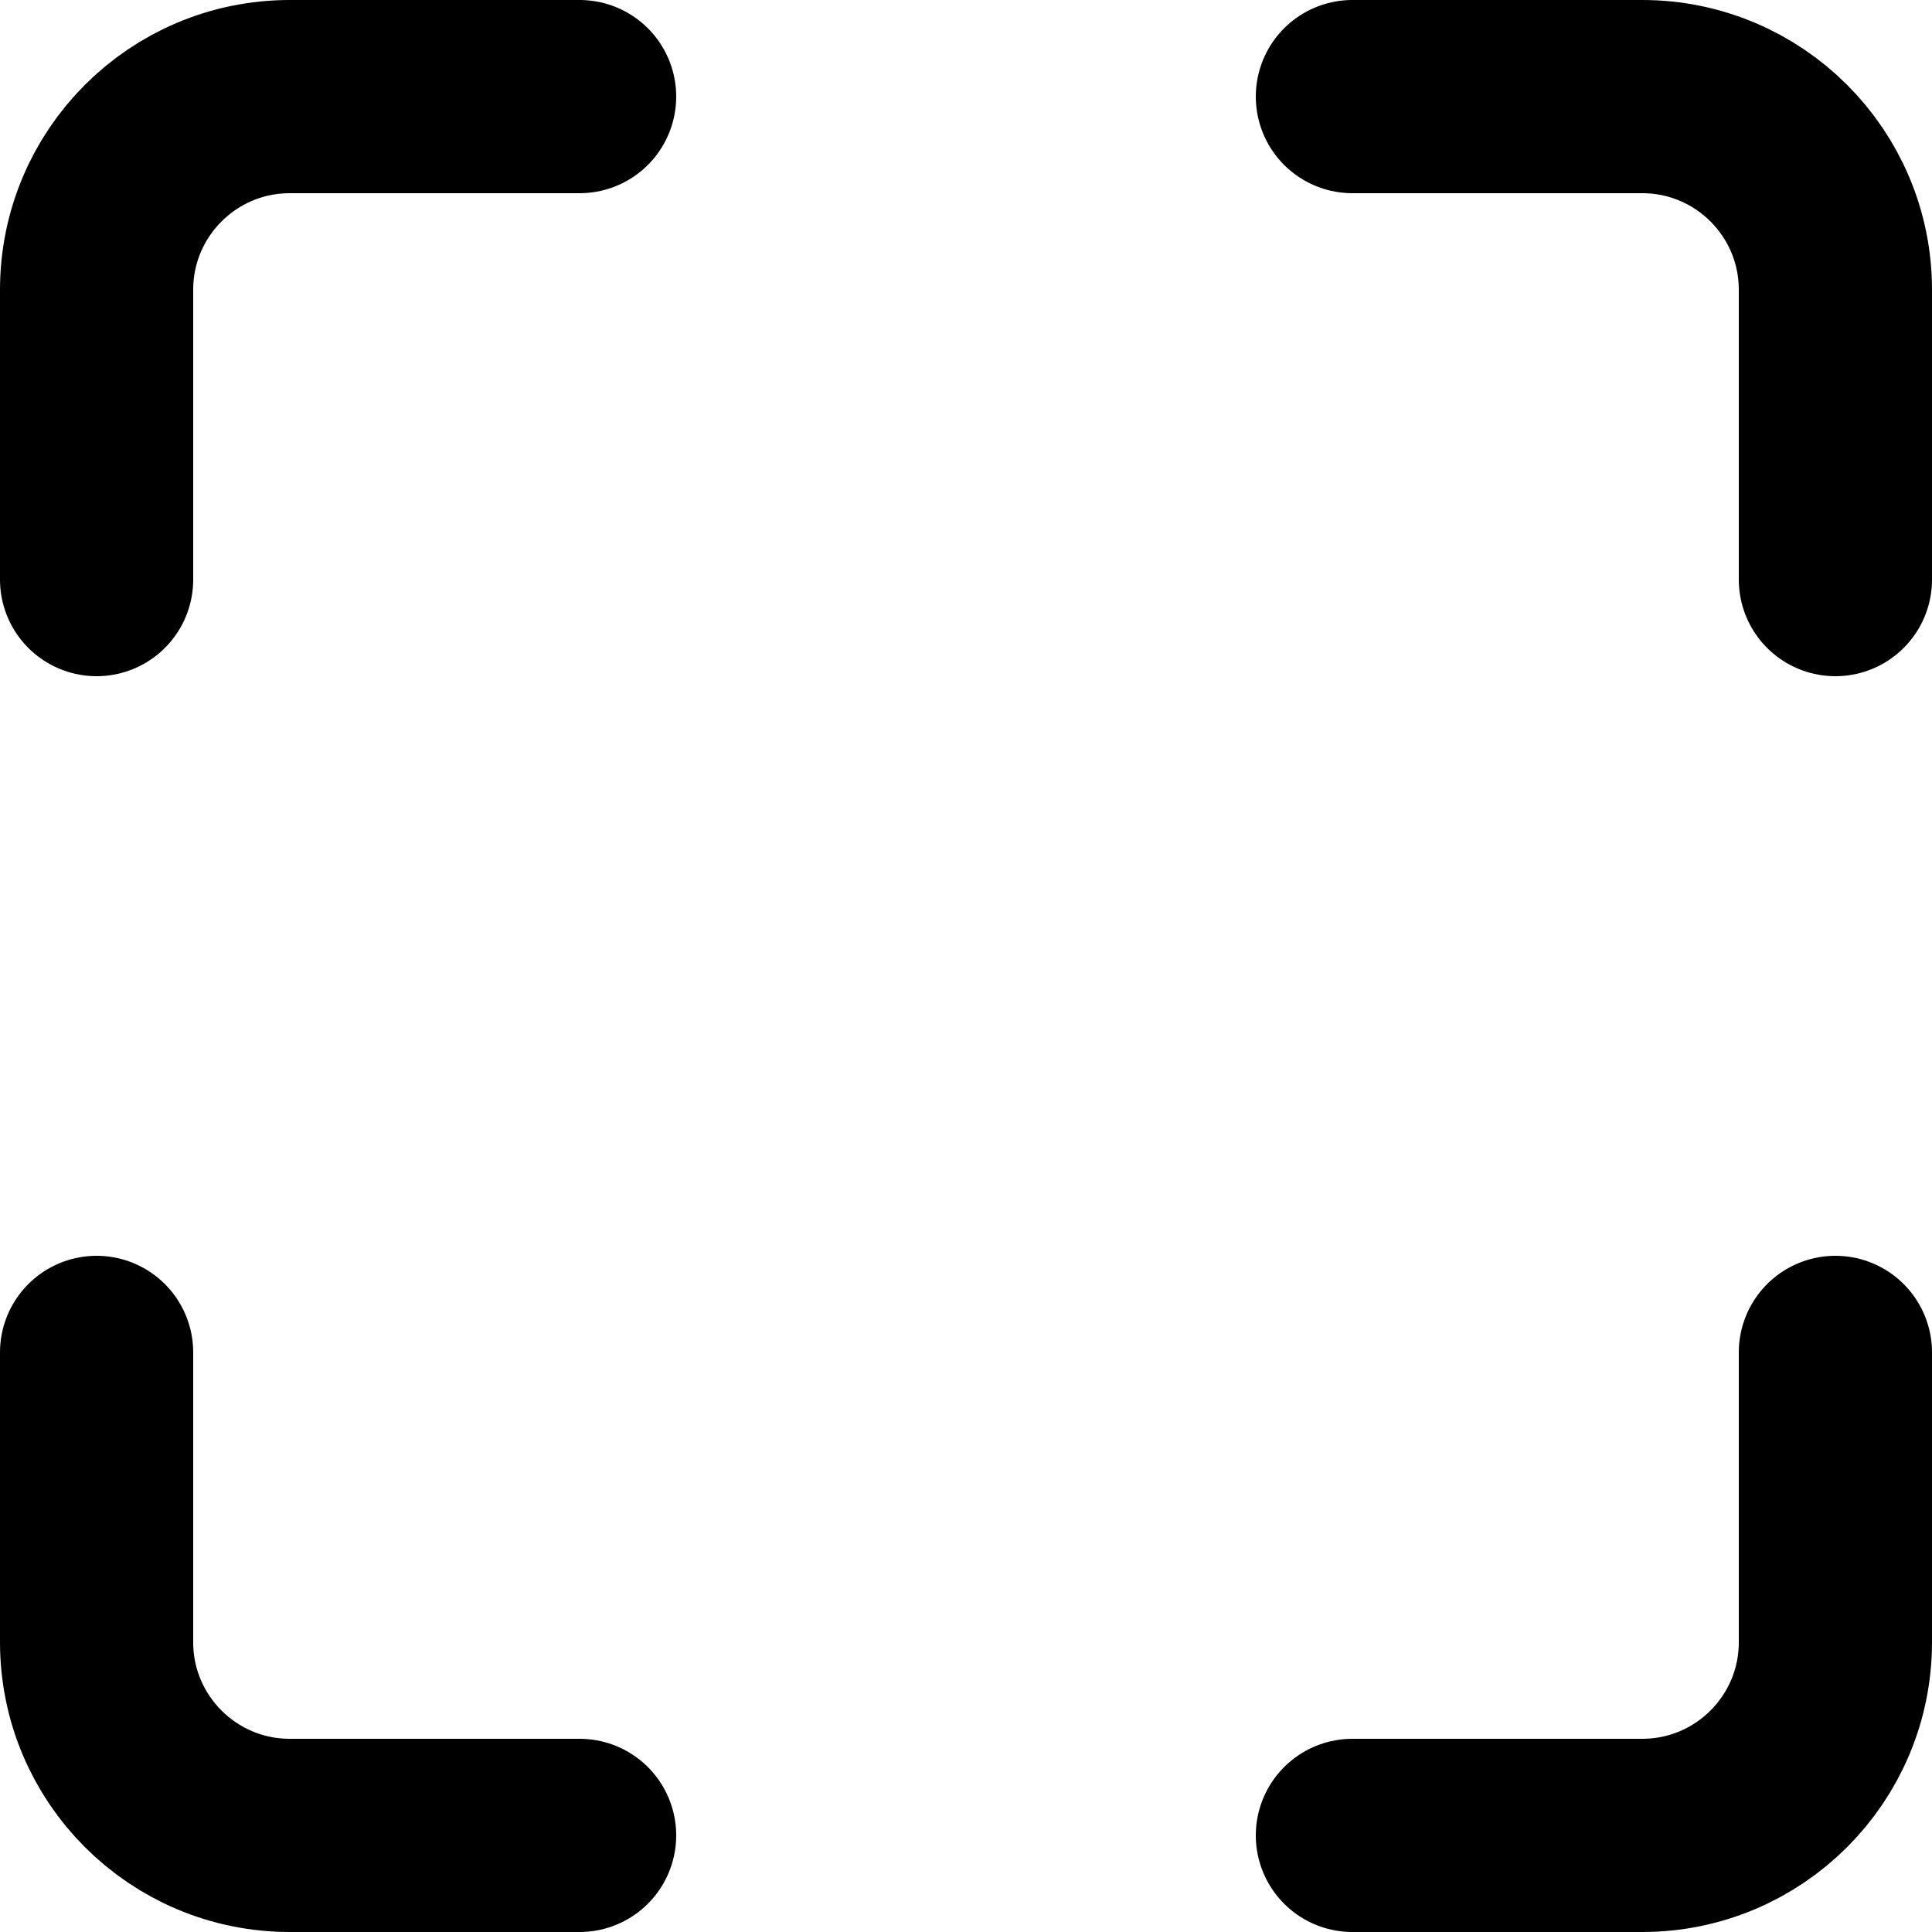
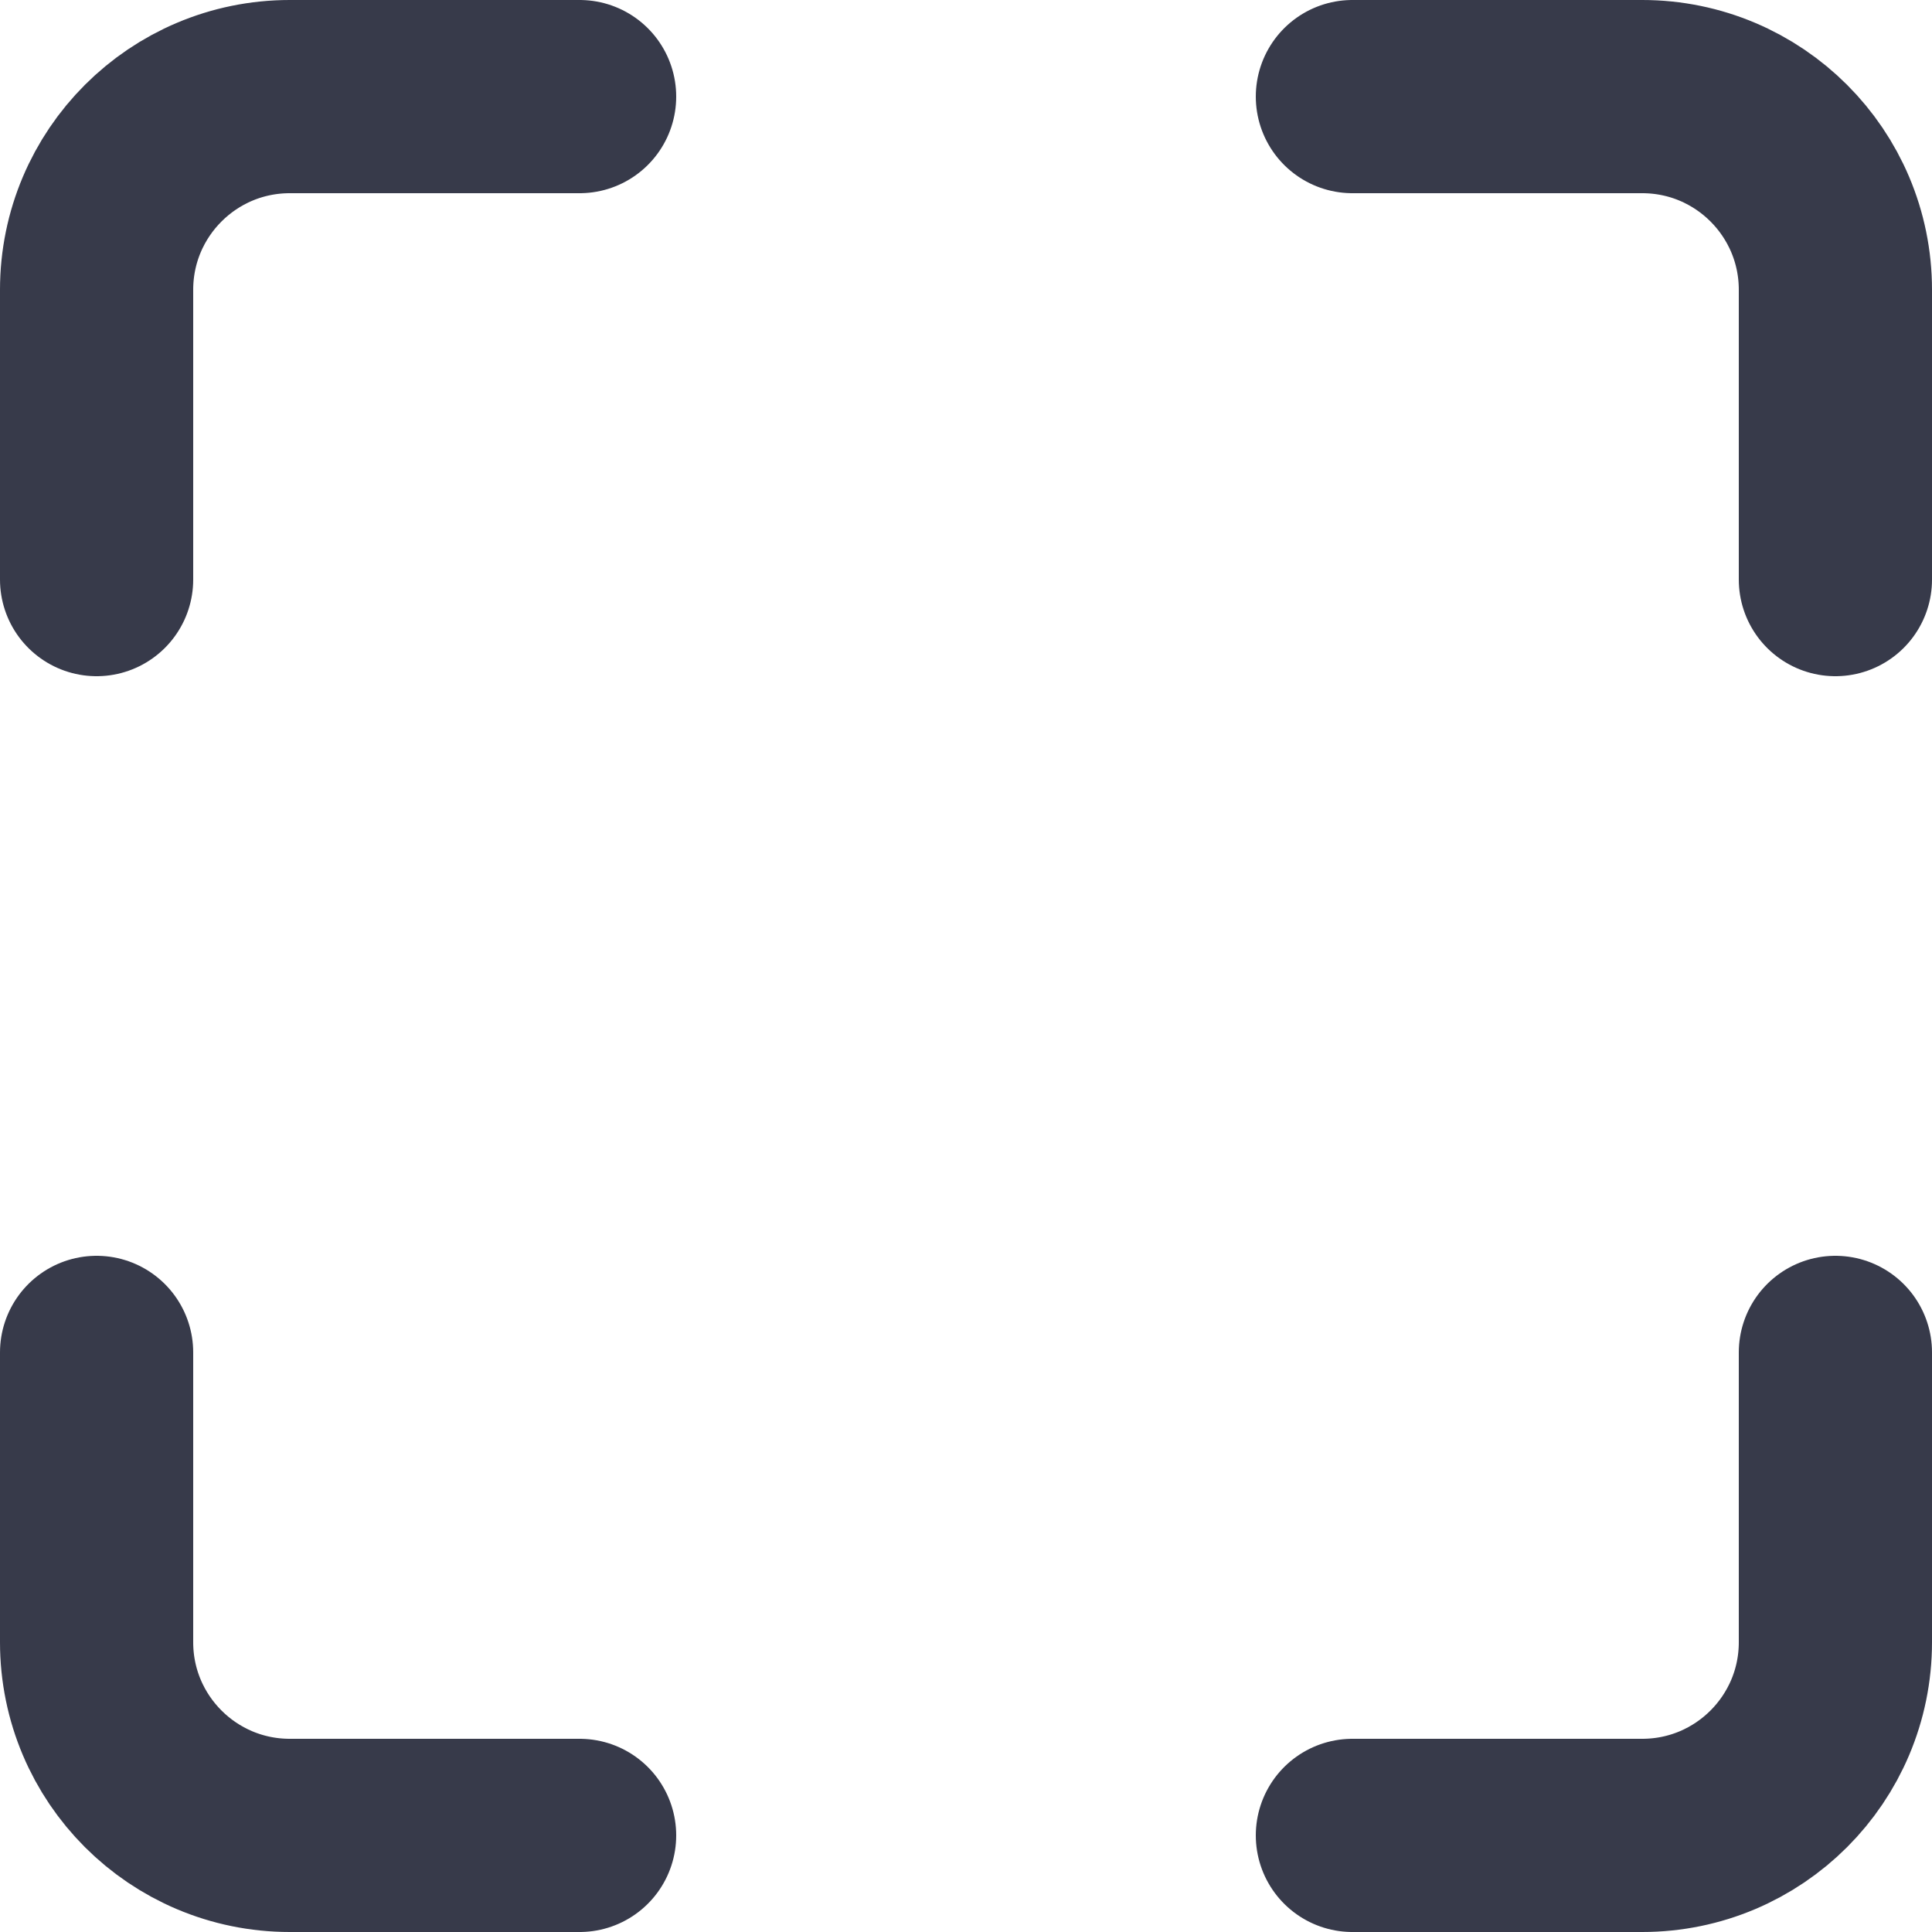
- <svg xmlns="http://www.w3.org/2000/svg" style="fill:none;stroke:currentColor;stroke-width:2;stroke-linecap:round;stroke-linejoin:round" id="svg4" version="1.1" class="feather feather-maximize" viewBox="0 0 20 20" height="1.333pc" width="1.333pc">
-   <defs id="defs8" />
-   <path id="path2" d="m 6,1 -3,0 a 2,2 0 0 0 -2,2 l 0,3 m 18,0 0,-3 a 2,2 0 0 0 -2,-2 l -3,0 m 0,18 3,0 a 2,2 0 0 0 2,-2 l 0,-3 m -18,0 0,3 a 2,2 0 0 0 2,2 l 3,0" />
+ <svg xmlns="http://www.w3.org/2000/svg" version="1.1" viewBox="0 0 20 20" height="1.333pc" width="1.333pc" style="fill:none;stroke:#373a4a;stroke-width:2;stroke-linecap:round;stroke-linejoin:round">
+   <path d="m 6,1 -3,0 a 2,2 0 0 0 -2,2 l 0,3 m 18,0 0,-3 a 2,2 0 0 0 -2,-2 l -3,0 m 0,18 3,0 a 2,2 0 0 0 2,-2 l 0,-3 m -18,0 0,3 a 2,2 0 0 0 2,2 l 3,0" />
</svg>
